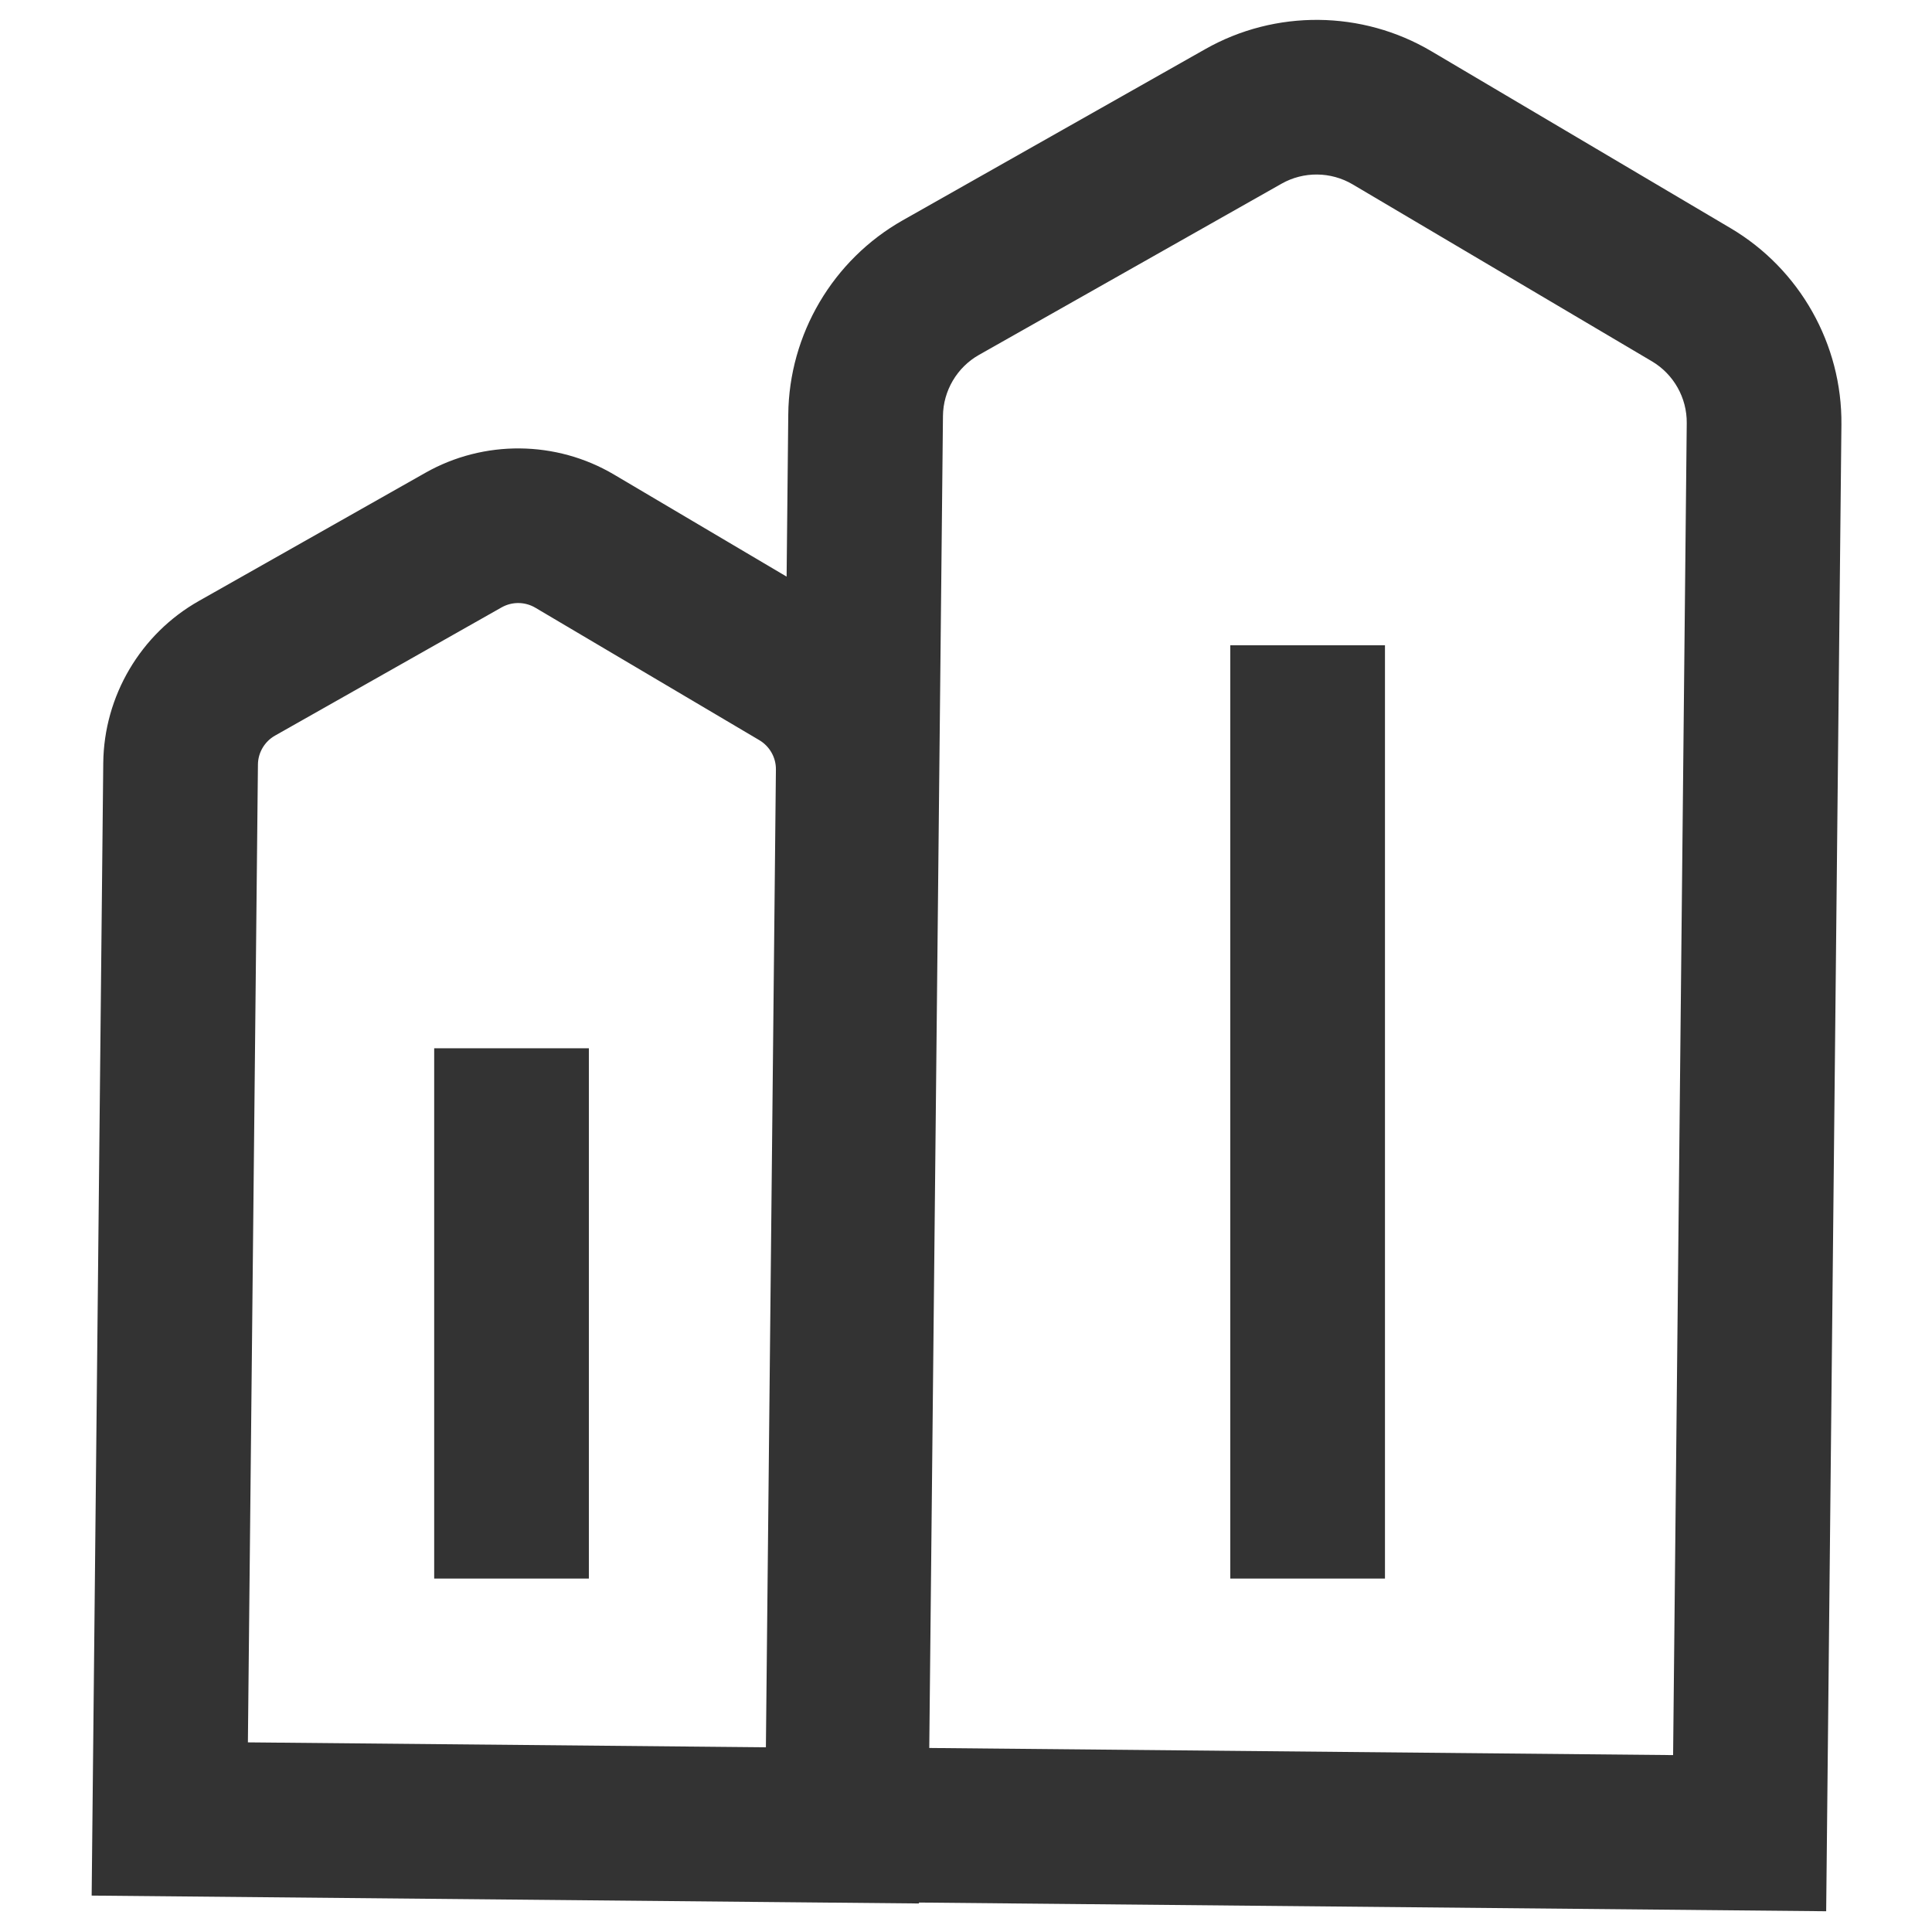
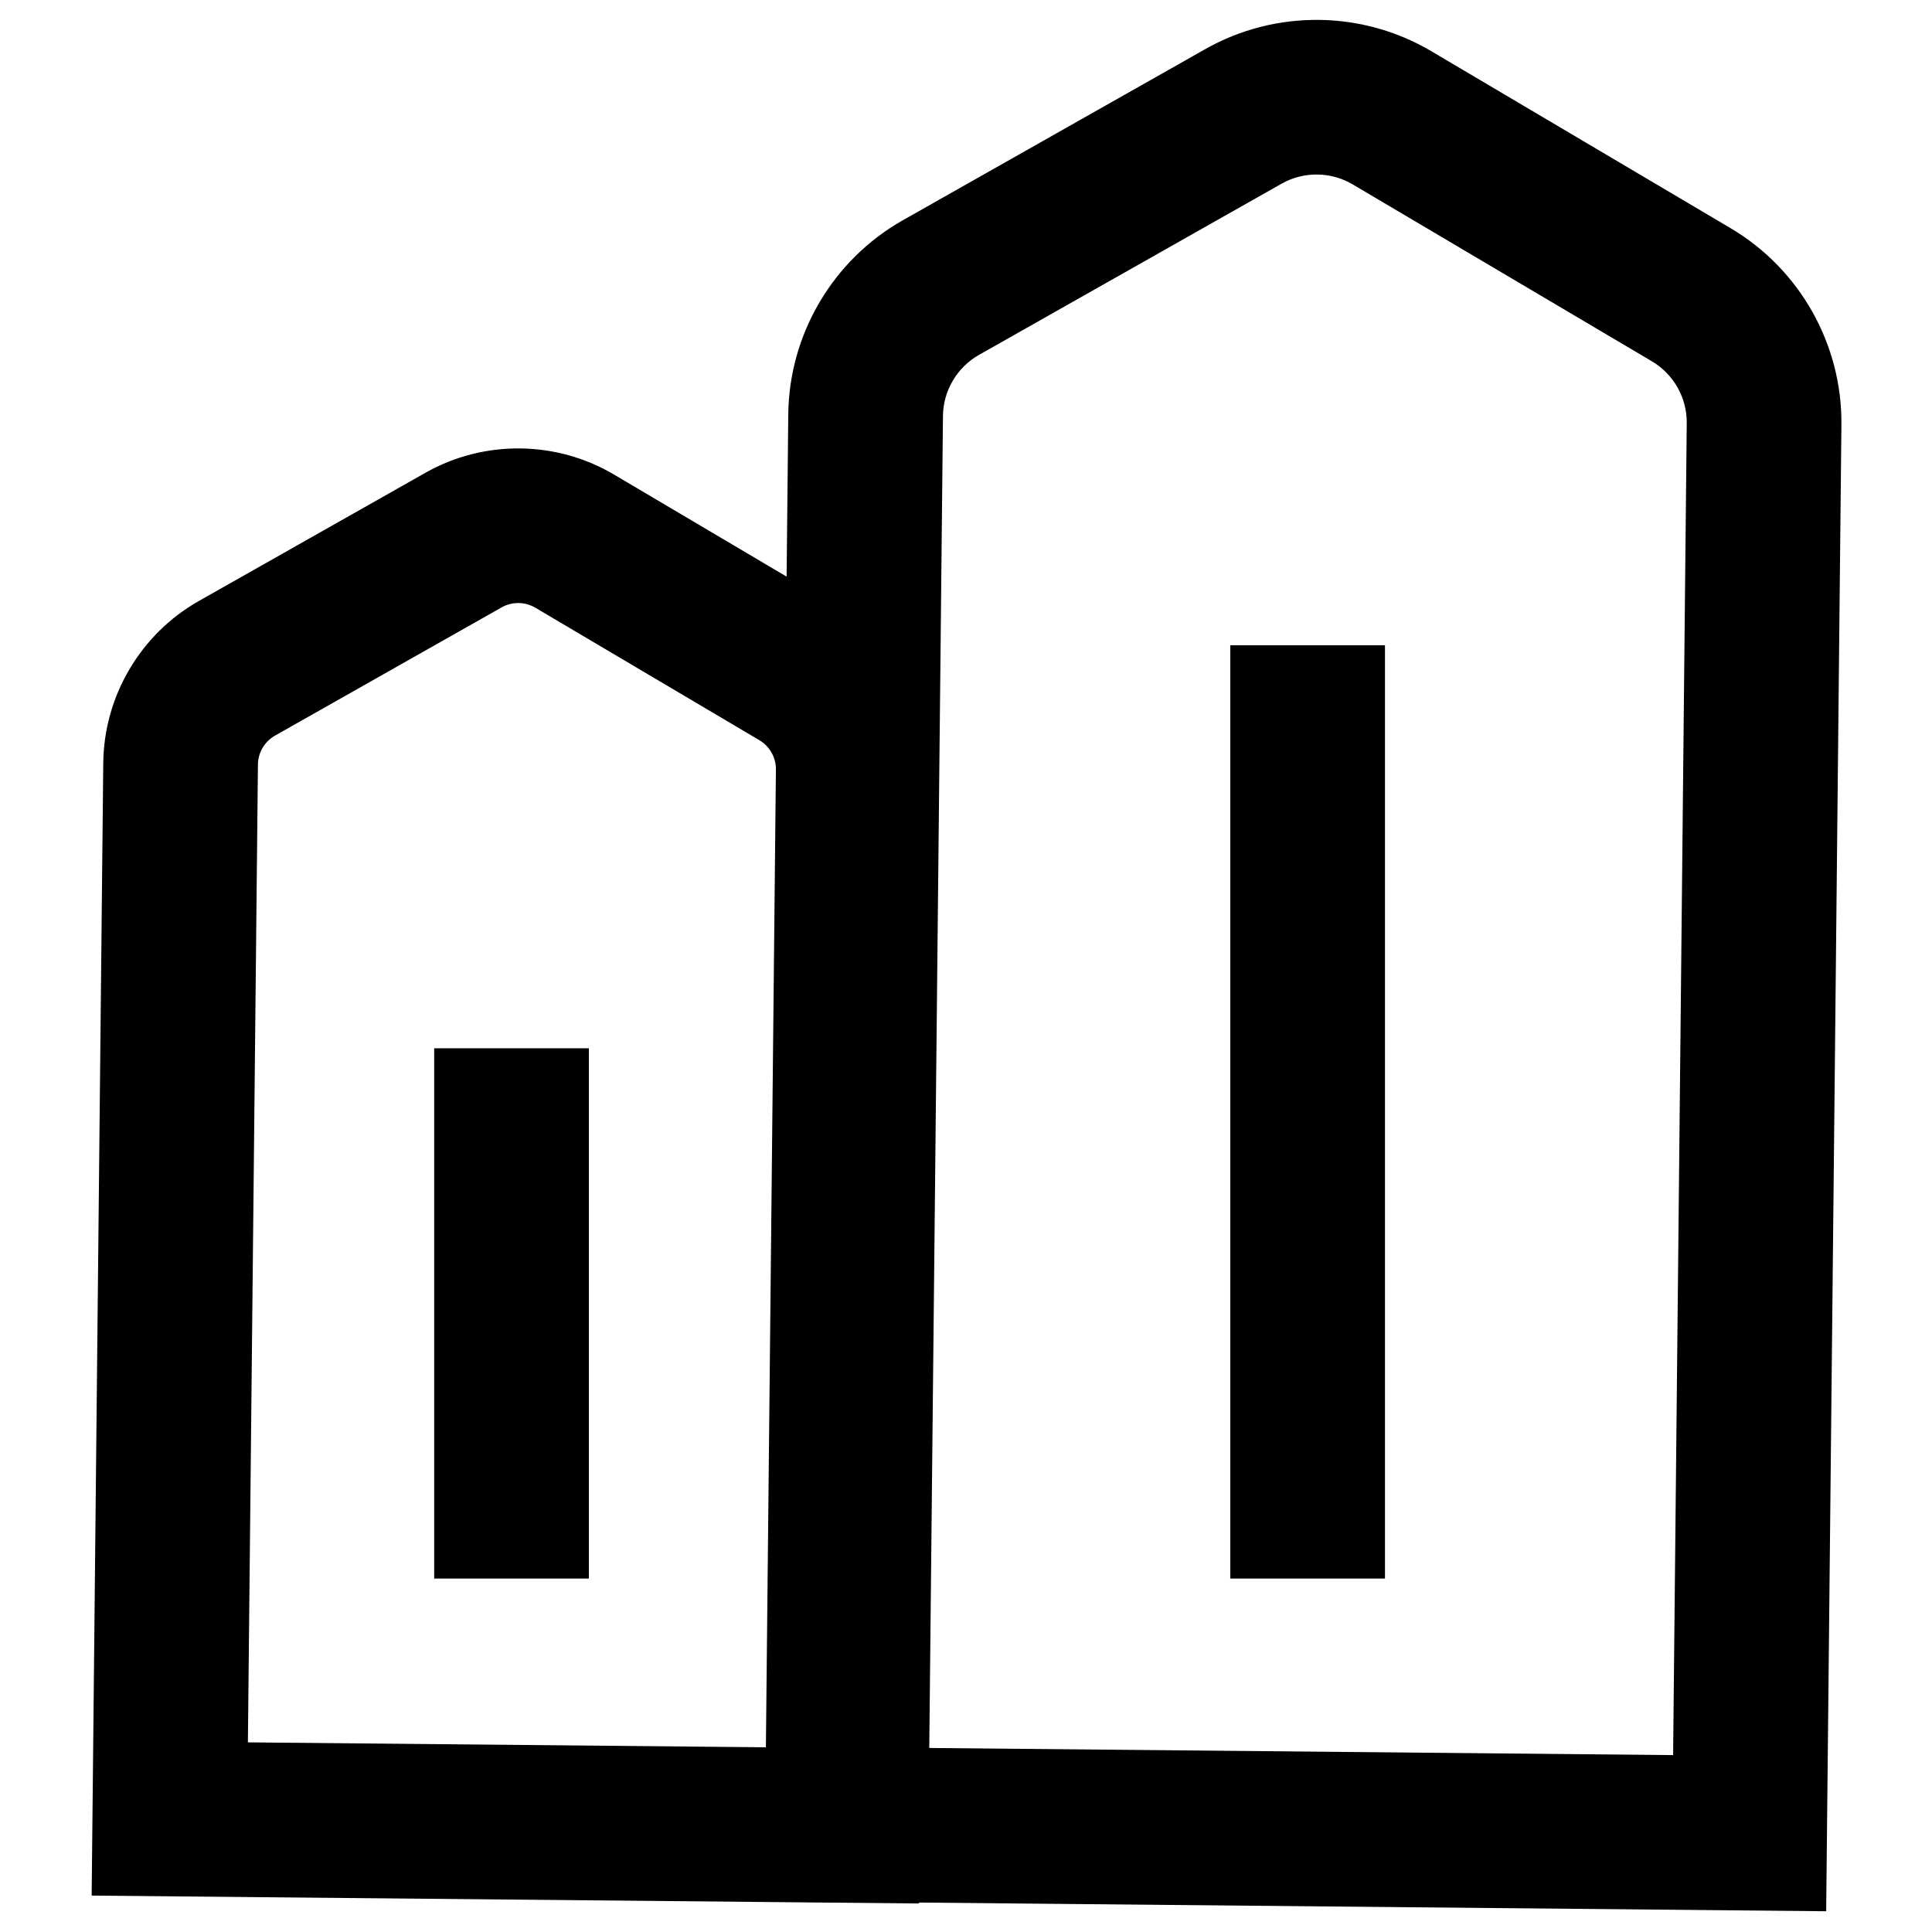
- <svg xmlns="http://www.w3.org/2000/svg" t="1749349860051" class="icon" viewBox="0 0 1024 1024" version="1.1" p-id="4647" width="200" height="200">
-   <path d="M975.99 225.08c0.43-42.57-22.07-82.46-58.71-104.12l-158.61-93.8C721.91 5.4 676 4.99 638.88 26L478.5 116.75c-37.04 20.96-60.3 60.41-60.7 102.92l-0.88 85.95-91.44-54.07c-30.69-18.17-69.03-18.51-100.01-0.96l-120.05 67.93C74.49 336 55.08 368.93 54.73 404.44l-6.15 600.26 438.5 4.18v-0.49l480.83 4.61 8.08-787.92z m-844.6 698.41l5.32-518.24c0.05-6.35 3.54-12.25 9.07-15.37l120.08-67.95a17.9 17.9 0 0 1 17.88 0.17l118.73 70.21c5.48 3.24 8.85 9.21 8.78 15.53l-5.31 518.26-274.55-2.61z m755.39 6.75l-394.25-3.78 7.26-705.98c0.12-13.38 7.45-25.79 19.09-32.38l160.38-90.74c11.66-6.61 26.11-6.47 37.67 0.36l158.63 93.79c11.52 6.82 18.59 19.36 18.45 32.73l-7.23 706z" fill="#333333" p-id="4648" />
-   <path d="M652.08 342.01h81.98v494.66h-81.98zM230.13 555.61h81.98v281.06h-81.98z" fill="#333333" p-id="4649" />
+ <svg xmlns="http://www.w3.org/2000/svg" t="1749349860051" class="icon" viewBox="0 0 1024 1024" version="1.1" p-id="4647" width="20" height="20">
+   <path d="M975.99 225.08c0.43-42.57-22.07-82.46-58.71-104.12l-158.61-93.8C721.91 5.4 676 4.99 638.88 26L478.5 116.75c-37.04 20.96-60.3 60.41-60.7 102.92l-0.88 85.95-91.44-54.07c-30.69-18.17-69.03-18.51-100.01-0.96l-120.05 67.93C74.49 336 55.08 368.93 54.73 404.44l-6.15 600.26 438.5 4.18v-0.49l480.83 4.61 8.08-787.92z m-844.6 698.41l5.32-518.24c0.05-6.35 3.54-12.25 9.07-15.37l120.08-67.95a17.9 17.9 0 0 1 17.88 0.17l118.73 70.21c5.48 3.24 8.85 9.21 8.78 15.53l-5.31 518.26-274.55-2.61z m755.39 6.75l-394.25-3.78 7.26-705.98c0.12-13.38 7.45-25.79 19.09-32.38l160.38-90.74c11.66-6.61 26.11-6.47 37.67 0.36l158.63 93.79c11.52 6.82 18.59 19.36 18.45 32.73l-7.23 706z" fill="currentColor" p-id="4648" />
+   <path d="M652.08 342.01h81.98v494.66h-81.98zM230.13 555.61h81.98v281.06h-81.98z" fill="currentColor" p-id="4649" />
</svg>
